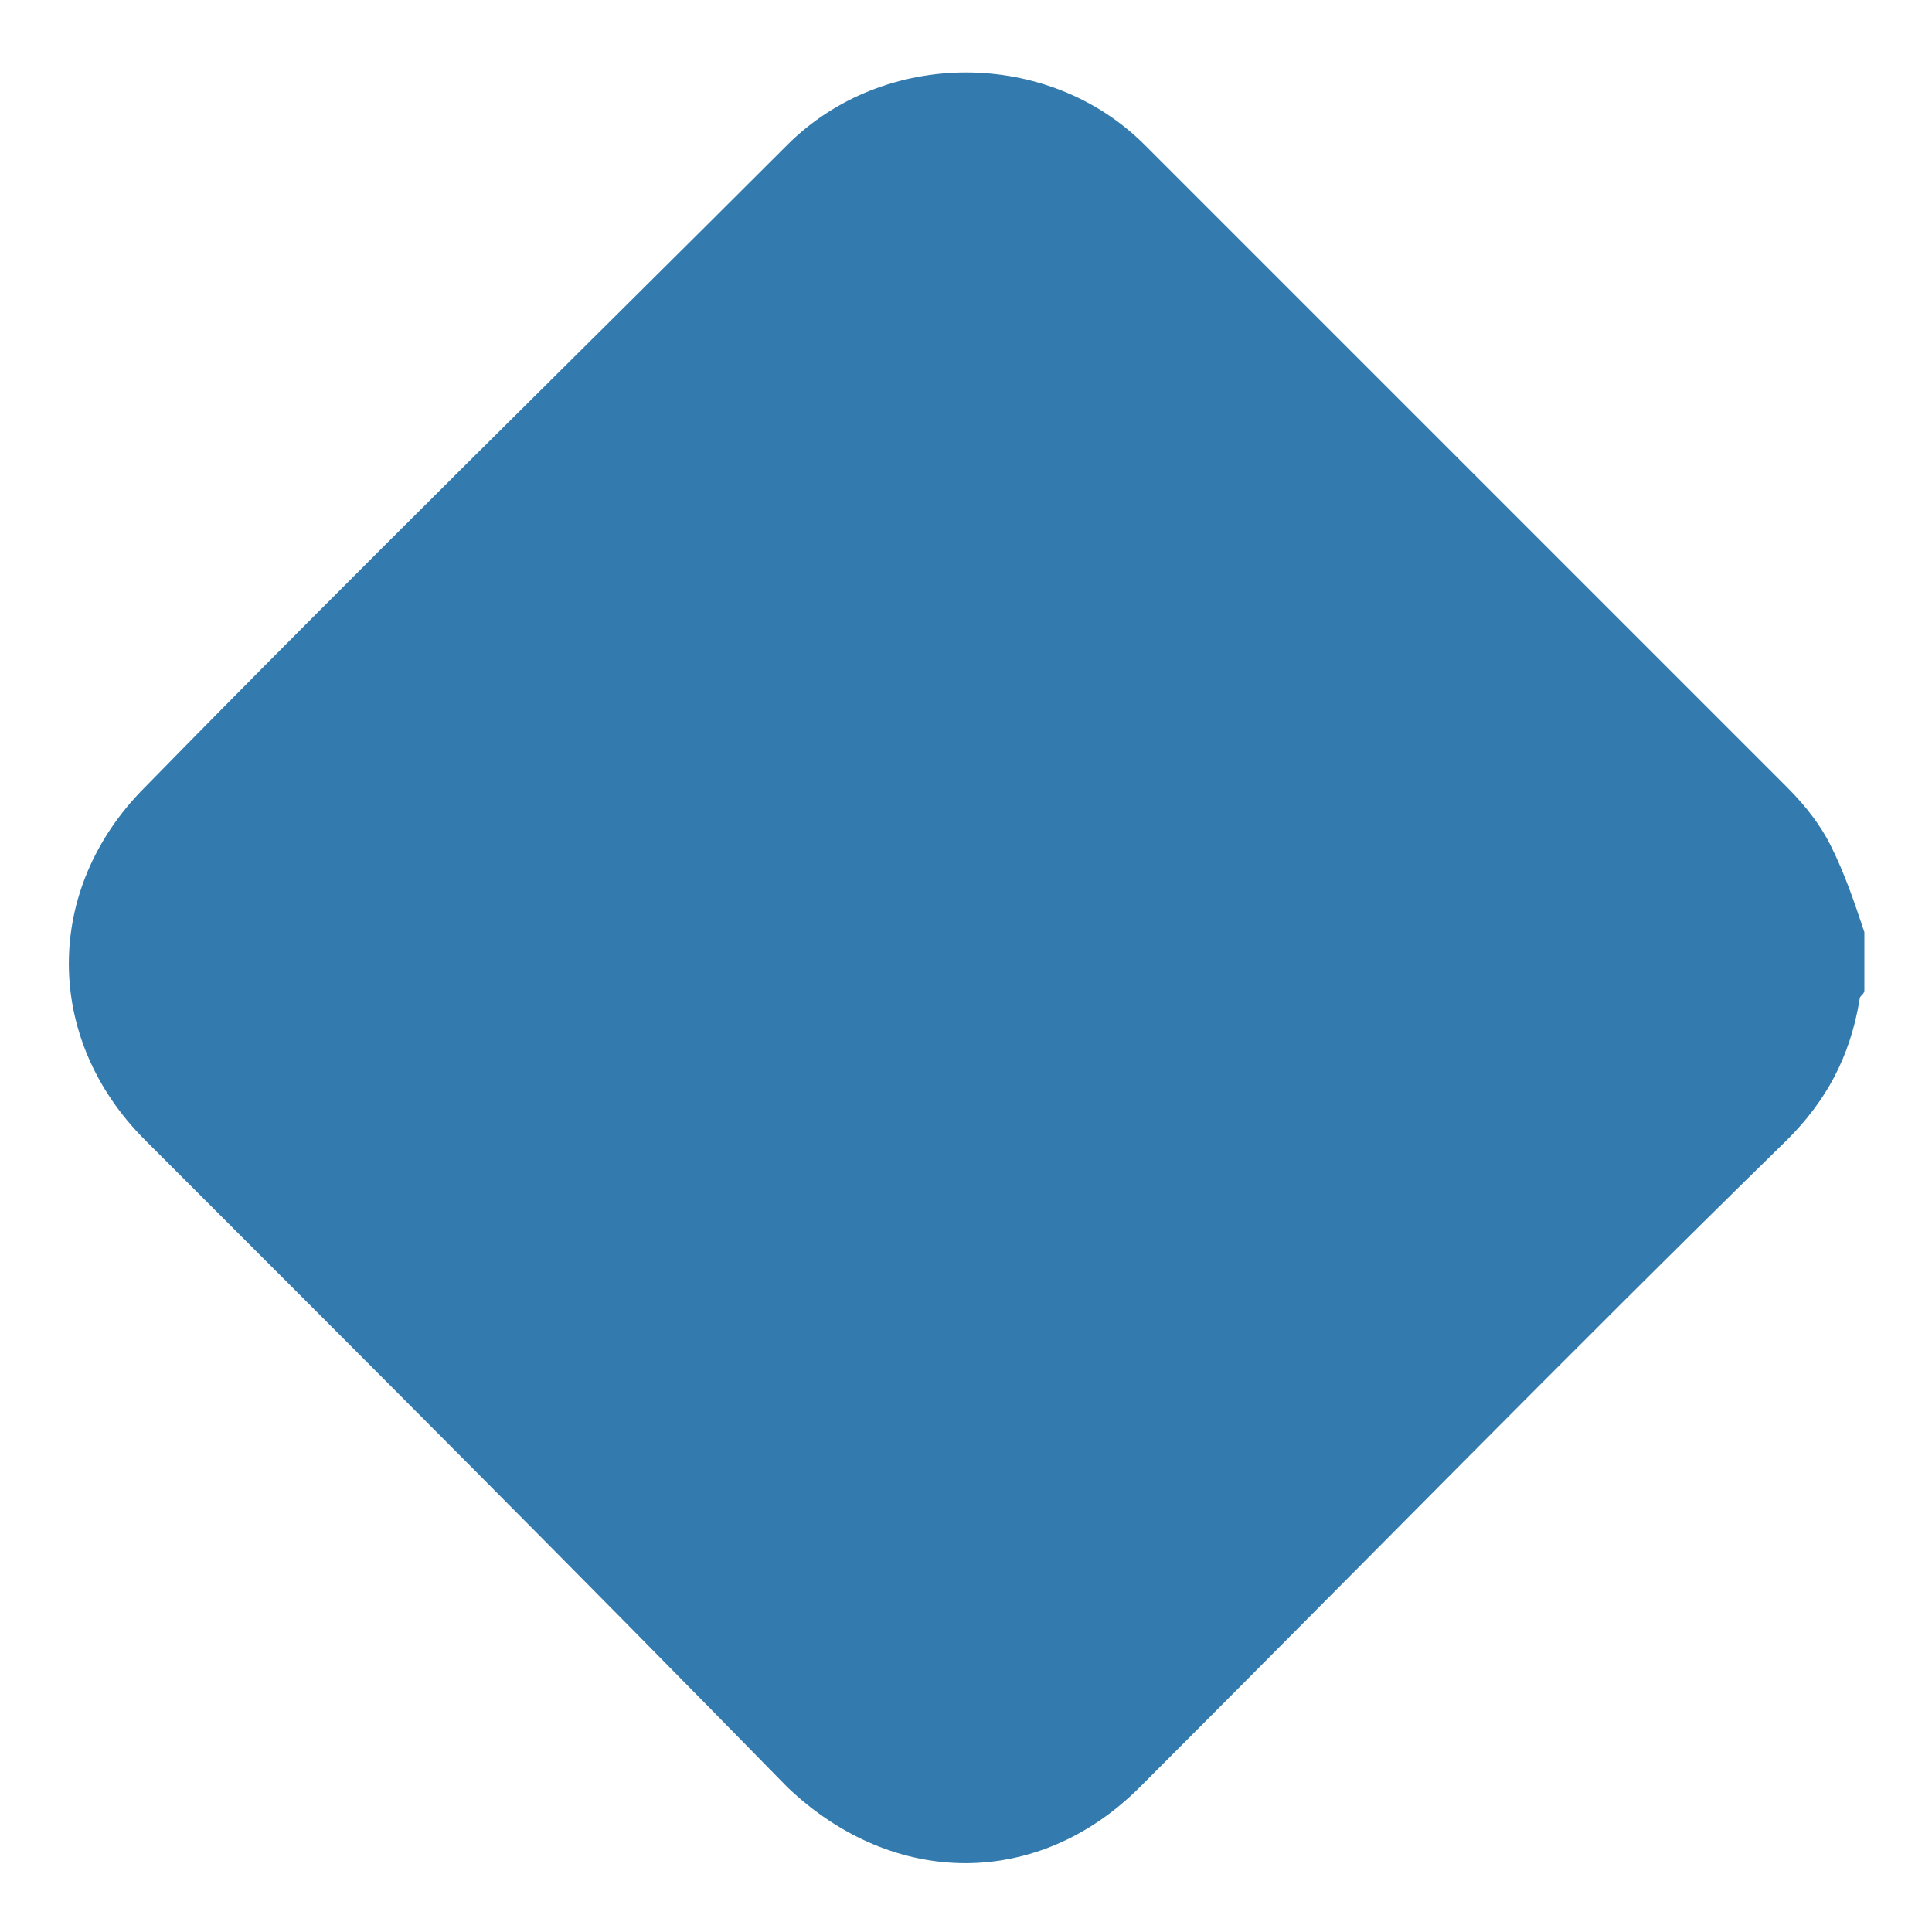
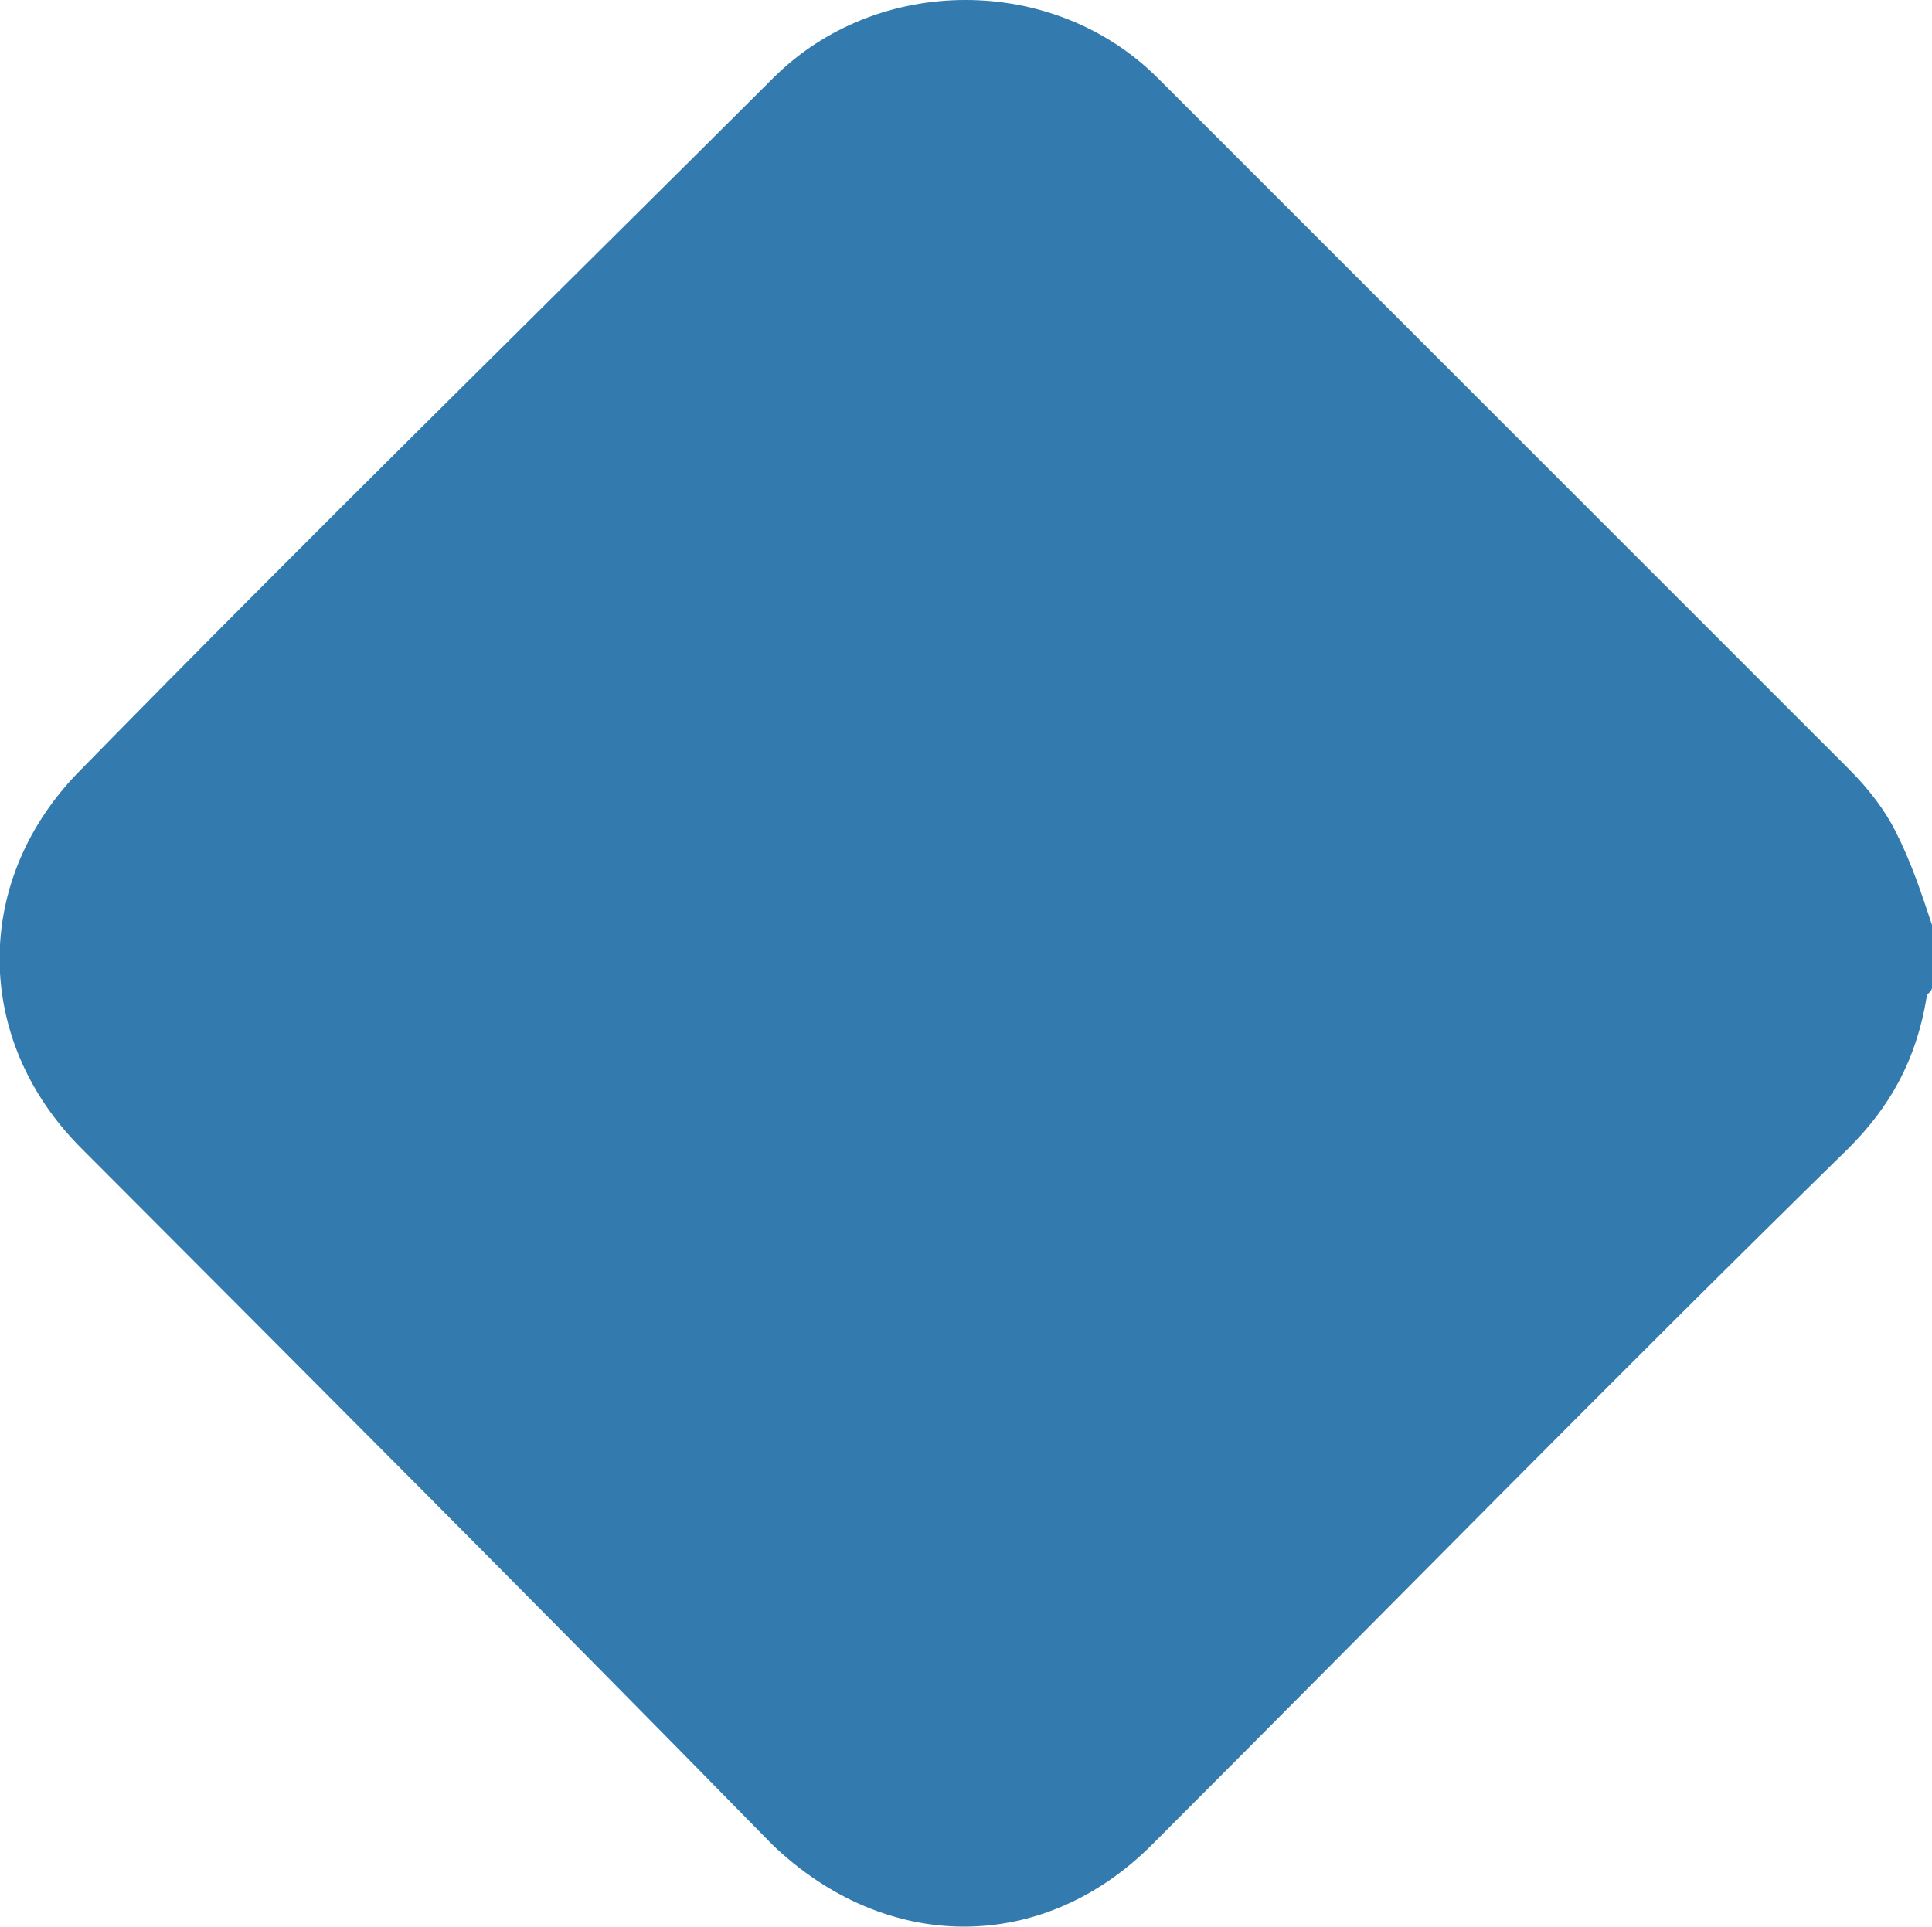
- <svg xmlns="http://www.w3.org/2000/svg" version="1.1" id="Layer_1" x="0px" y="0px" width="40px" height="40px" viewBox="0 0 40 40" style="enable-background:new 0 0 40 40;" xml:space="preserve">
-   <style type="text/css">
- 	.st0{fill:#337BAE;}
- </style>
-   <g>
-     <path class="st0" d="M38.6,19.3c0,0.4,0,0.8,0,1.2c0,0.1-0.1,0.1-0.1,0.2c-0.2,1.2-0.7,2.1-1.5,2.9c-4.5,4.4-8.9,8.9-13.4,13.4   c-2.1,2.1-5.1,2.1-7.3,0C11.9,32.5,7.4,28,3,23.6c-2.1-2.1-2.1-5.2,0-7.3C7.4,11.8,11.9,7.4,16.3,3c2-2,5.4-2,7.4,0   c4.4,4.4,8.9,8.9,13.3,13.3c0.4,0.4,0.7,0.8,0.9,1.2C38.2,18.1,38.4,18.7,38.6,19.3z" />
-   </g>
+ <svg xmlns="http://www.w3.org/2000/svg" id="Layer_1" data-name="Layer 1" viewBox="0 0 35.61 35.52">
+   <path d="m35.61,17.05v1.15c0,.1-.1.1-.1.19-.19,1.15-.67,2.01-1.44,2.78-4.31,4.22-8.53,8.53-12.84,12.84-2.01,2.01-4.89,2.01-6.99,0-4.22-4.31-8.53-8.62-12.74-12.84-2.01-2.01-2.01-4.98,0-6.99C5.72,9.87,10.03,5.65,14.25,1.44c1.92-1.92,5.17-1.92,7.09,0,4.22,4.22,8.53,8.53,12.74,12.74.38.38.67.77.86,1.15.29.57.48,1.15.67,1.72Z" fill="#337bae" stroke-width="0" />
</svg>
